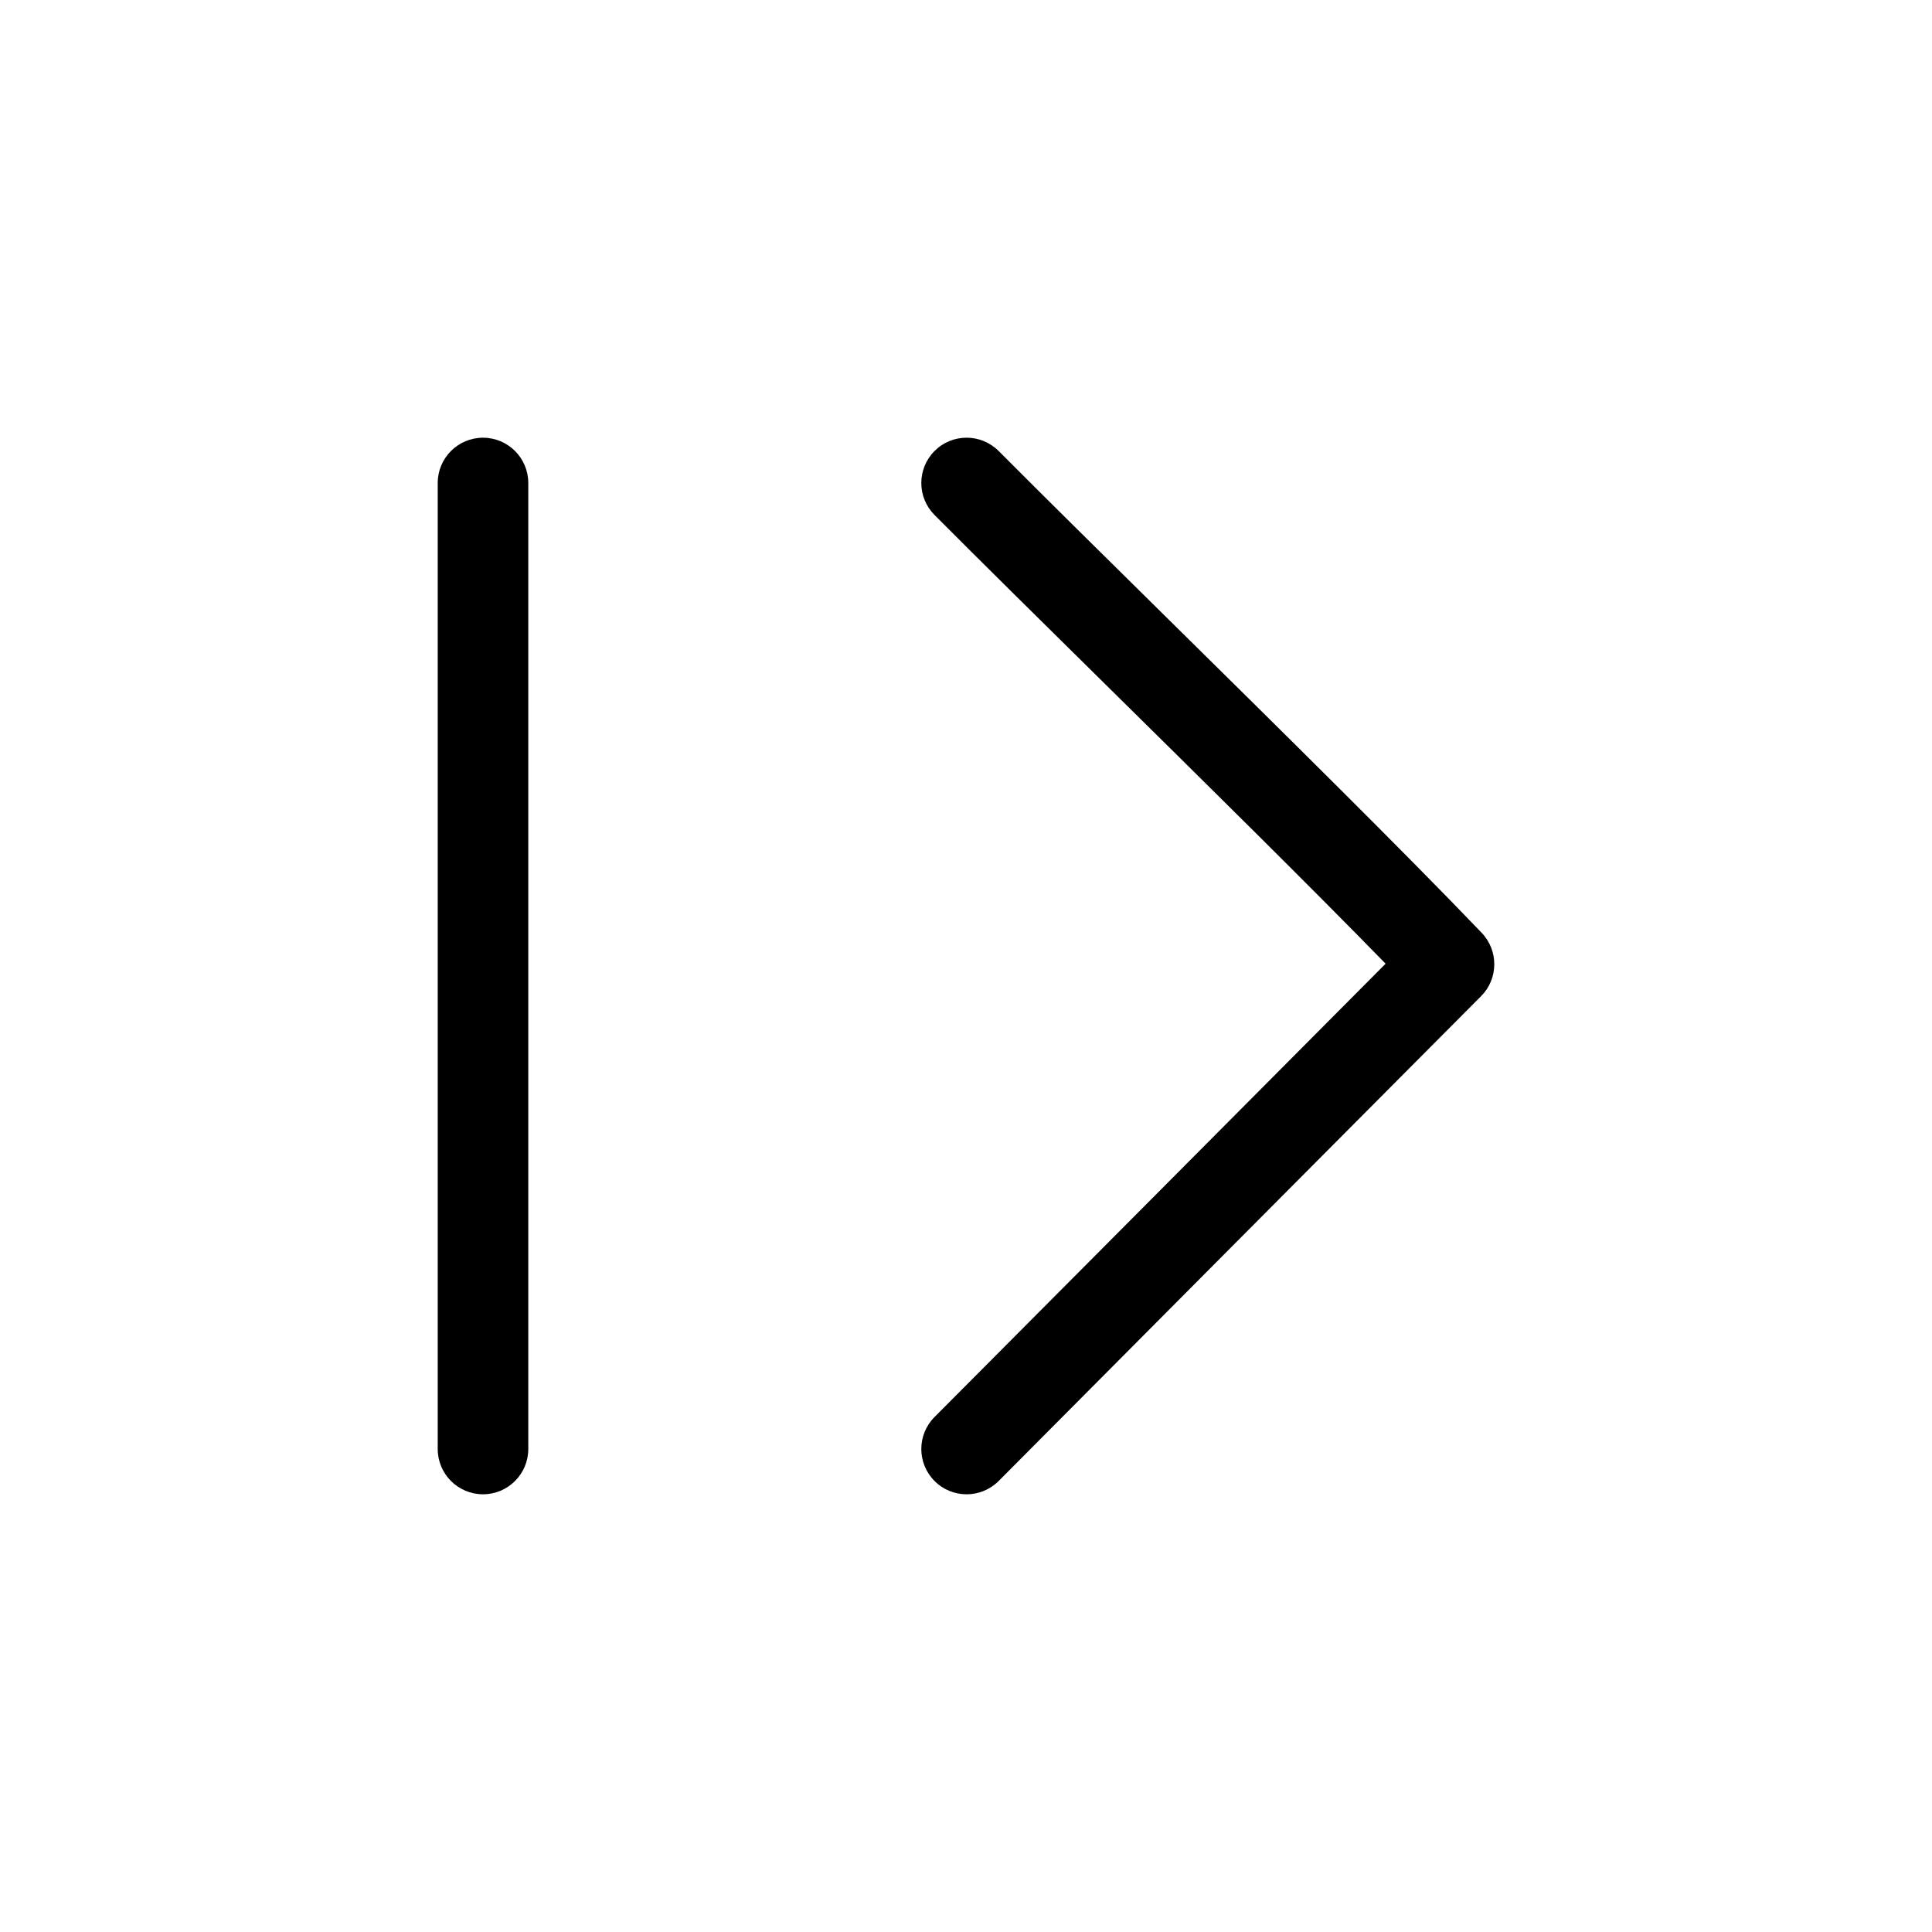
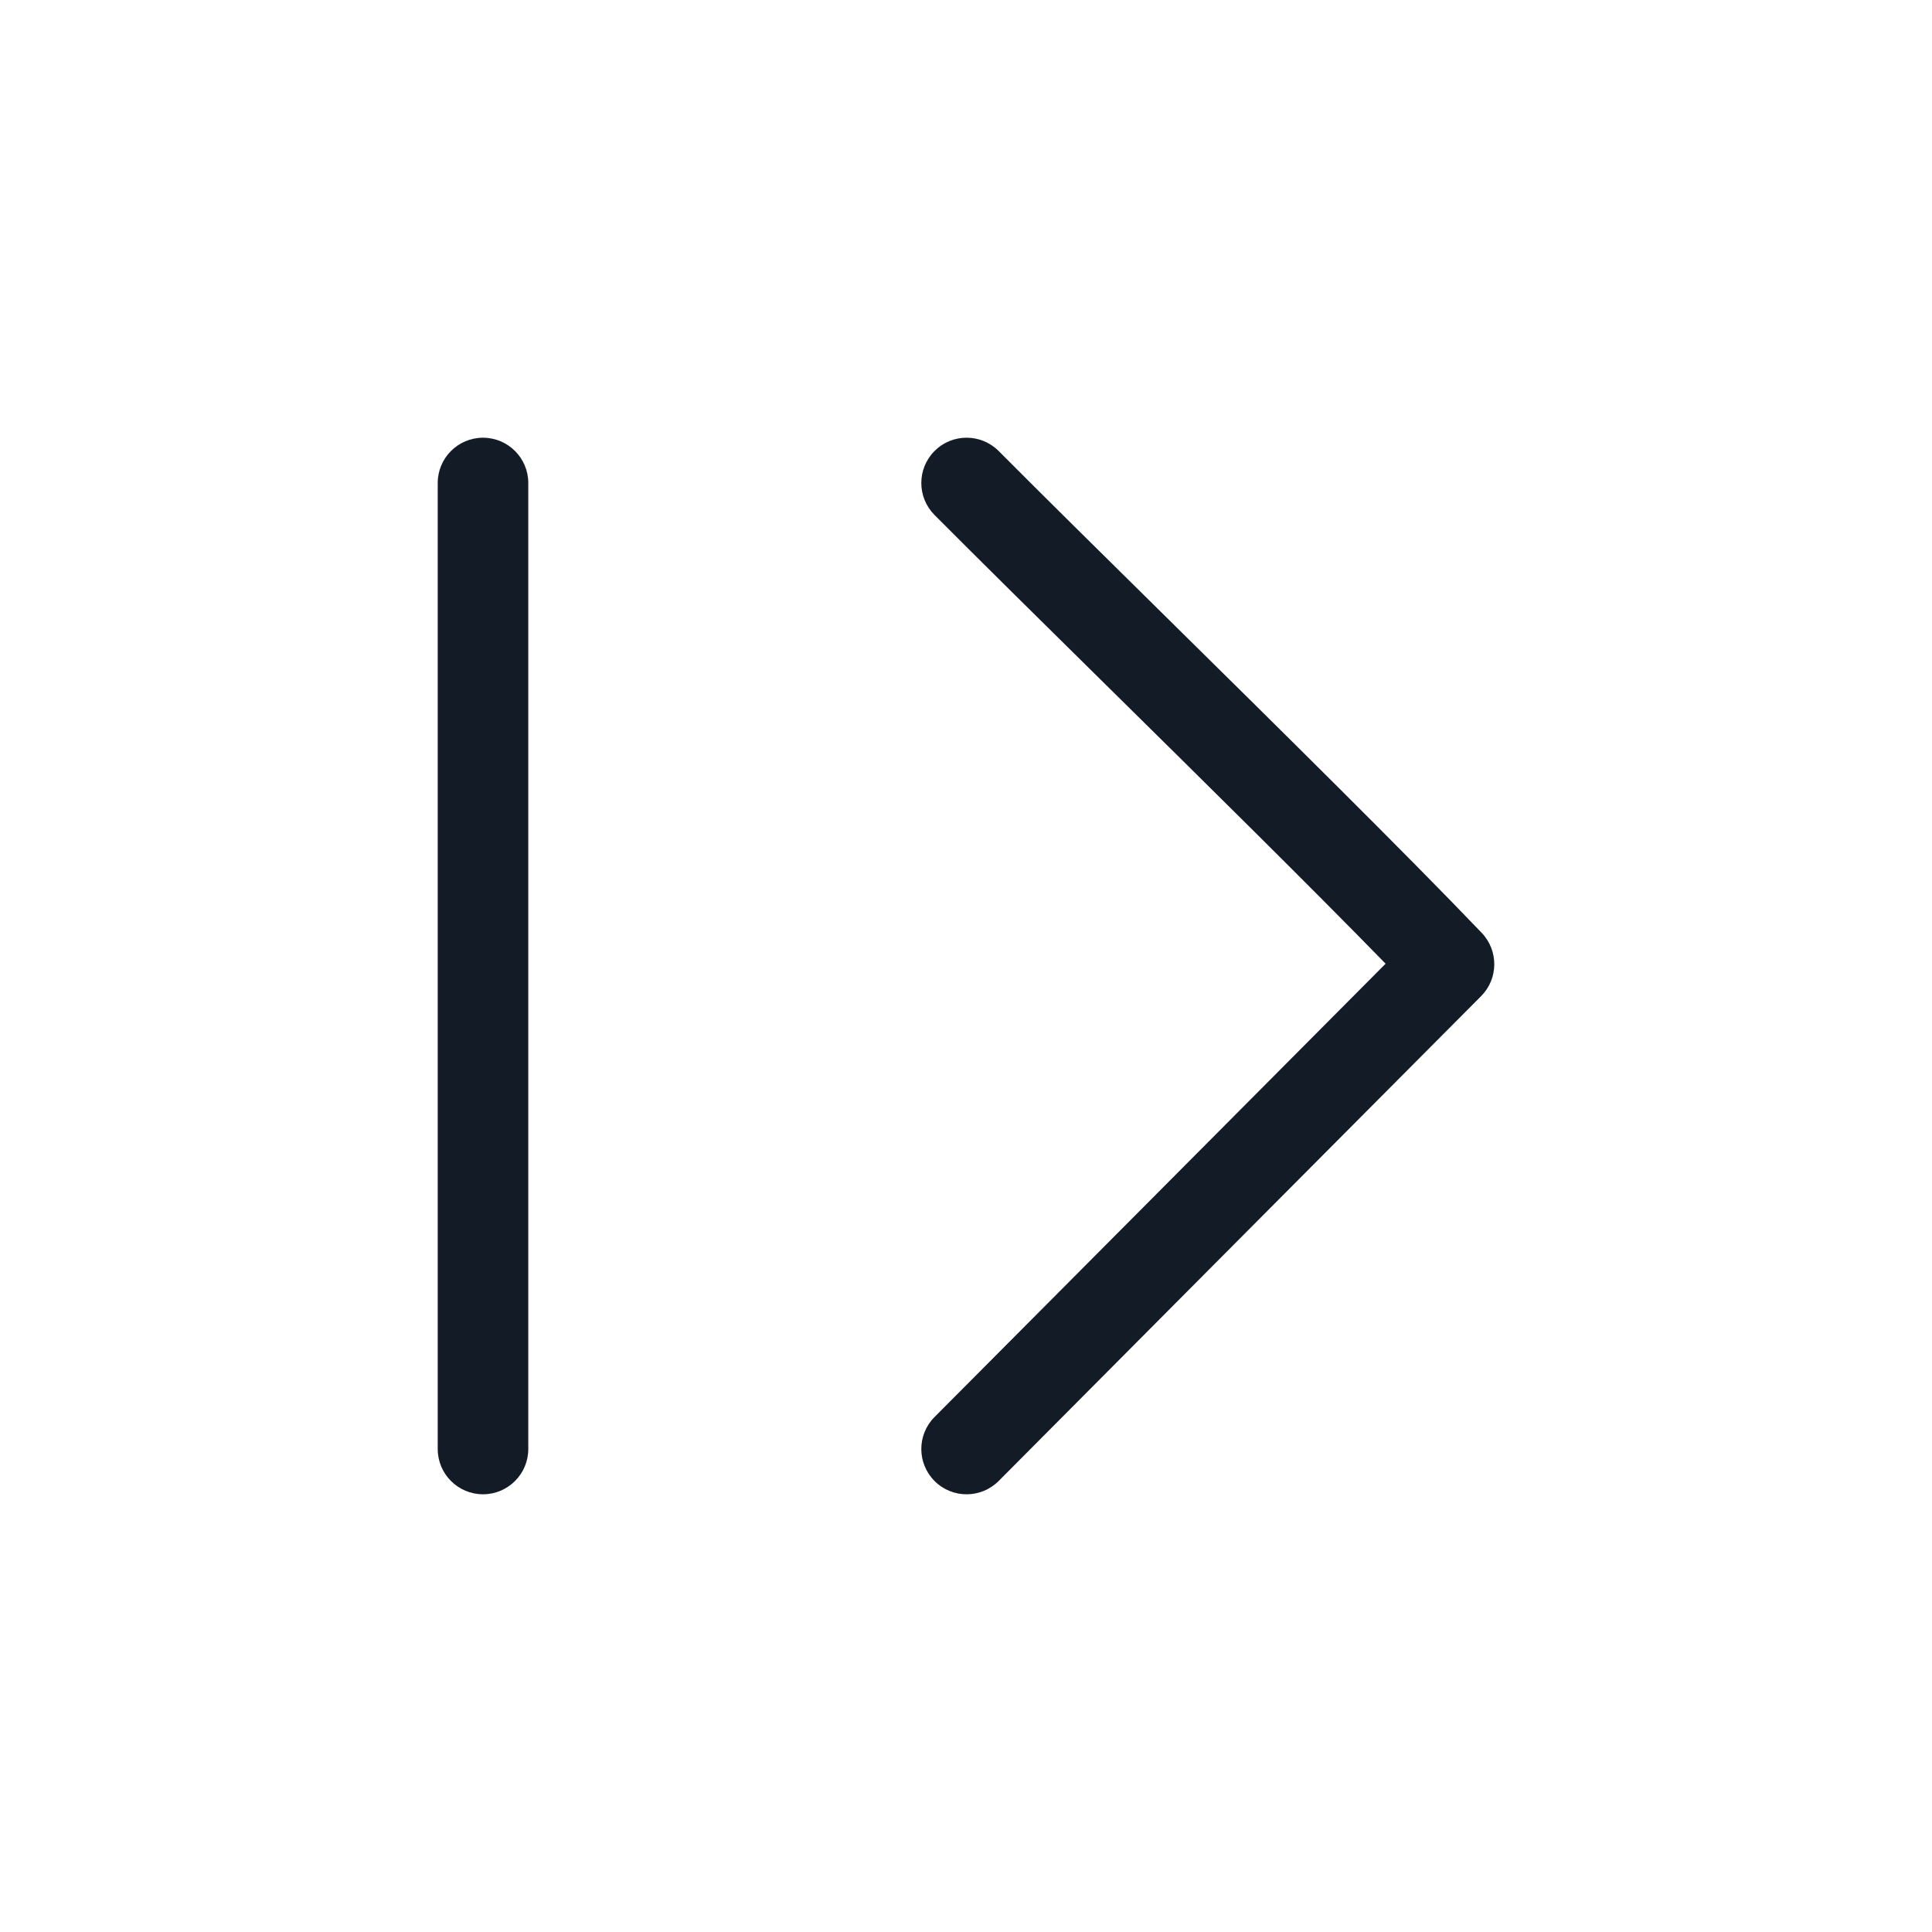
- <svg xmlns="http://www.w3.org/2000/svg" viewBox="0 0 32 32">
-   <path d="M15.481 7.468C15.774 7.176 16.249 7.177 16.542 7.471C17.287 8.22 18.28 9.199 19.338 10.243C21.203 12.082 23.27 14.122 24.542 15.451C24.823 15.746 24.819 16.211 24.532 16.499C23.33 17.706 21.703 19.341 20.126 20.926C18.803 22.257 17.514 23.552 16.542 24.529C16.249 24.823 15.774 24.824 15.481 24.532C15.187 24.239 15.186 23.765 15.478 23.471C16.45 22.494 17.739 21.199 19.064 19.868C20.423 18.501 21.82 17.097 22.95 15.962C21.692 14.672 19.937 12.941 18.318 11.344C17.252 10.293 16.246 9.3 15.478 8.529C15.186 8.235 15.187 7.761 15.481 7.468Z" />
-   <path d="M8 7.25C8.414 7.25 8.75 7.586 8.75 8V24C8.75 24.414 8.414 24.75 8 24.75C7.586 24.75 7.25 24.414 7.25 24V8C7.25 7.586 7.586 7.25 8 7.25Z" />
+ <svg xmlns="http://www.w3.org/2000/svg" width="32" height="32" viewBox="0 0 32 32" fill="none">
+   <path fill-rule="evenodd" clip-rule="evenodd" d="M15.481 7.468C15.774 7.176 16.249 7.177 16.542 7.471C17.287 8.22 18.28 9.199 19.338 10.243C21.203 12.082 23.27 14.122 24.542 15.451C24.823 15.746 24.819 16.211 24.532 16.499C23.33 17.706 21.703 19.341 20.126 20.926C18.803 22.257 17.514 23.552 16.542 24.529C16.249 24.823 15.774 24.824 15.481 24.532C15.187 24.239 15.186 23.765 15.478 23.471C16.45 22.494 17.739 21.199 19.064 19.868C20.423 18.501 21.82 17.097 22.95 15.962C21.692 14.672 19.937 12.941 18.318 11.344C17.252 10.293 16.246 9.3 15.478 8.529C15.186 8.235 15.187 7.761 15.481 7.468Z" fill="#131C26" />
+   <path fill-rule="evenodd" clip-rule="evenodd" d="M8 7.25C8.414 7.25 8.75 7.586 8.75 8V24C8.75 24.414 8.414 24.75 8 24.75C7.586 24.75 7.25 24.414 7.25 24V8C7.25 7.586 7.586 7.25 8 7.25Z" fill="#131C26" />
</svg>
